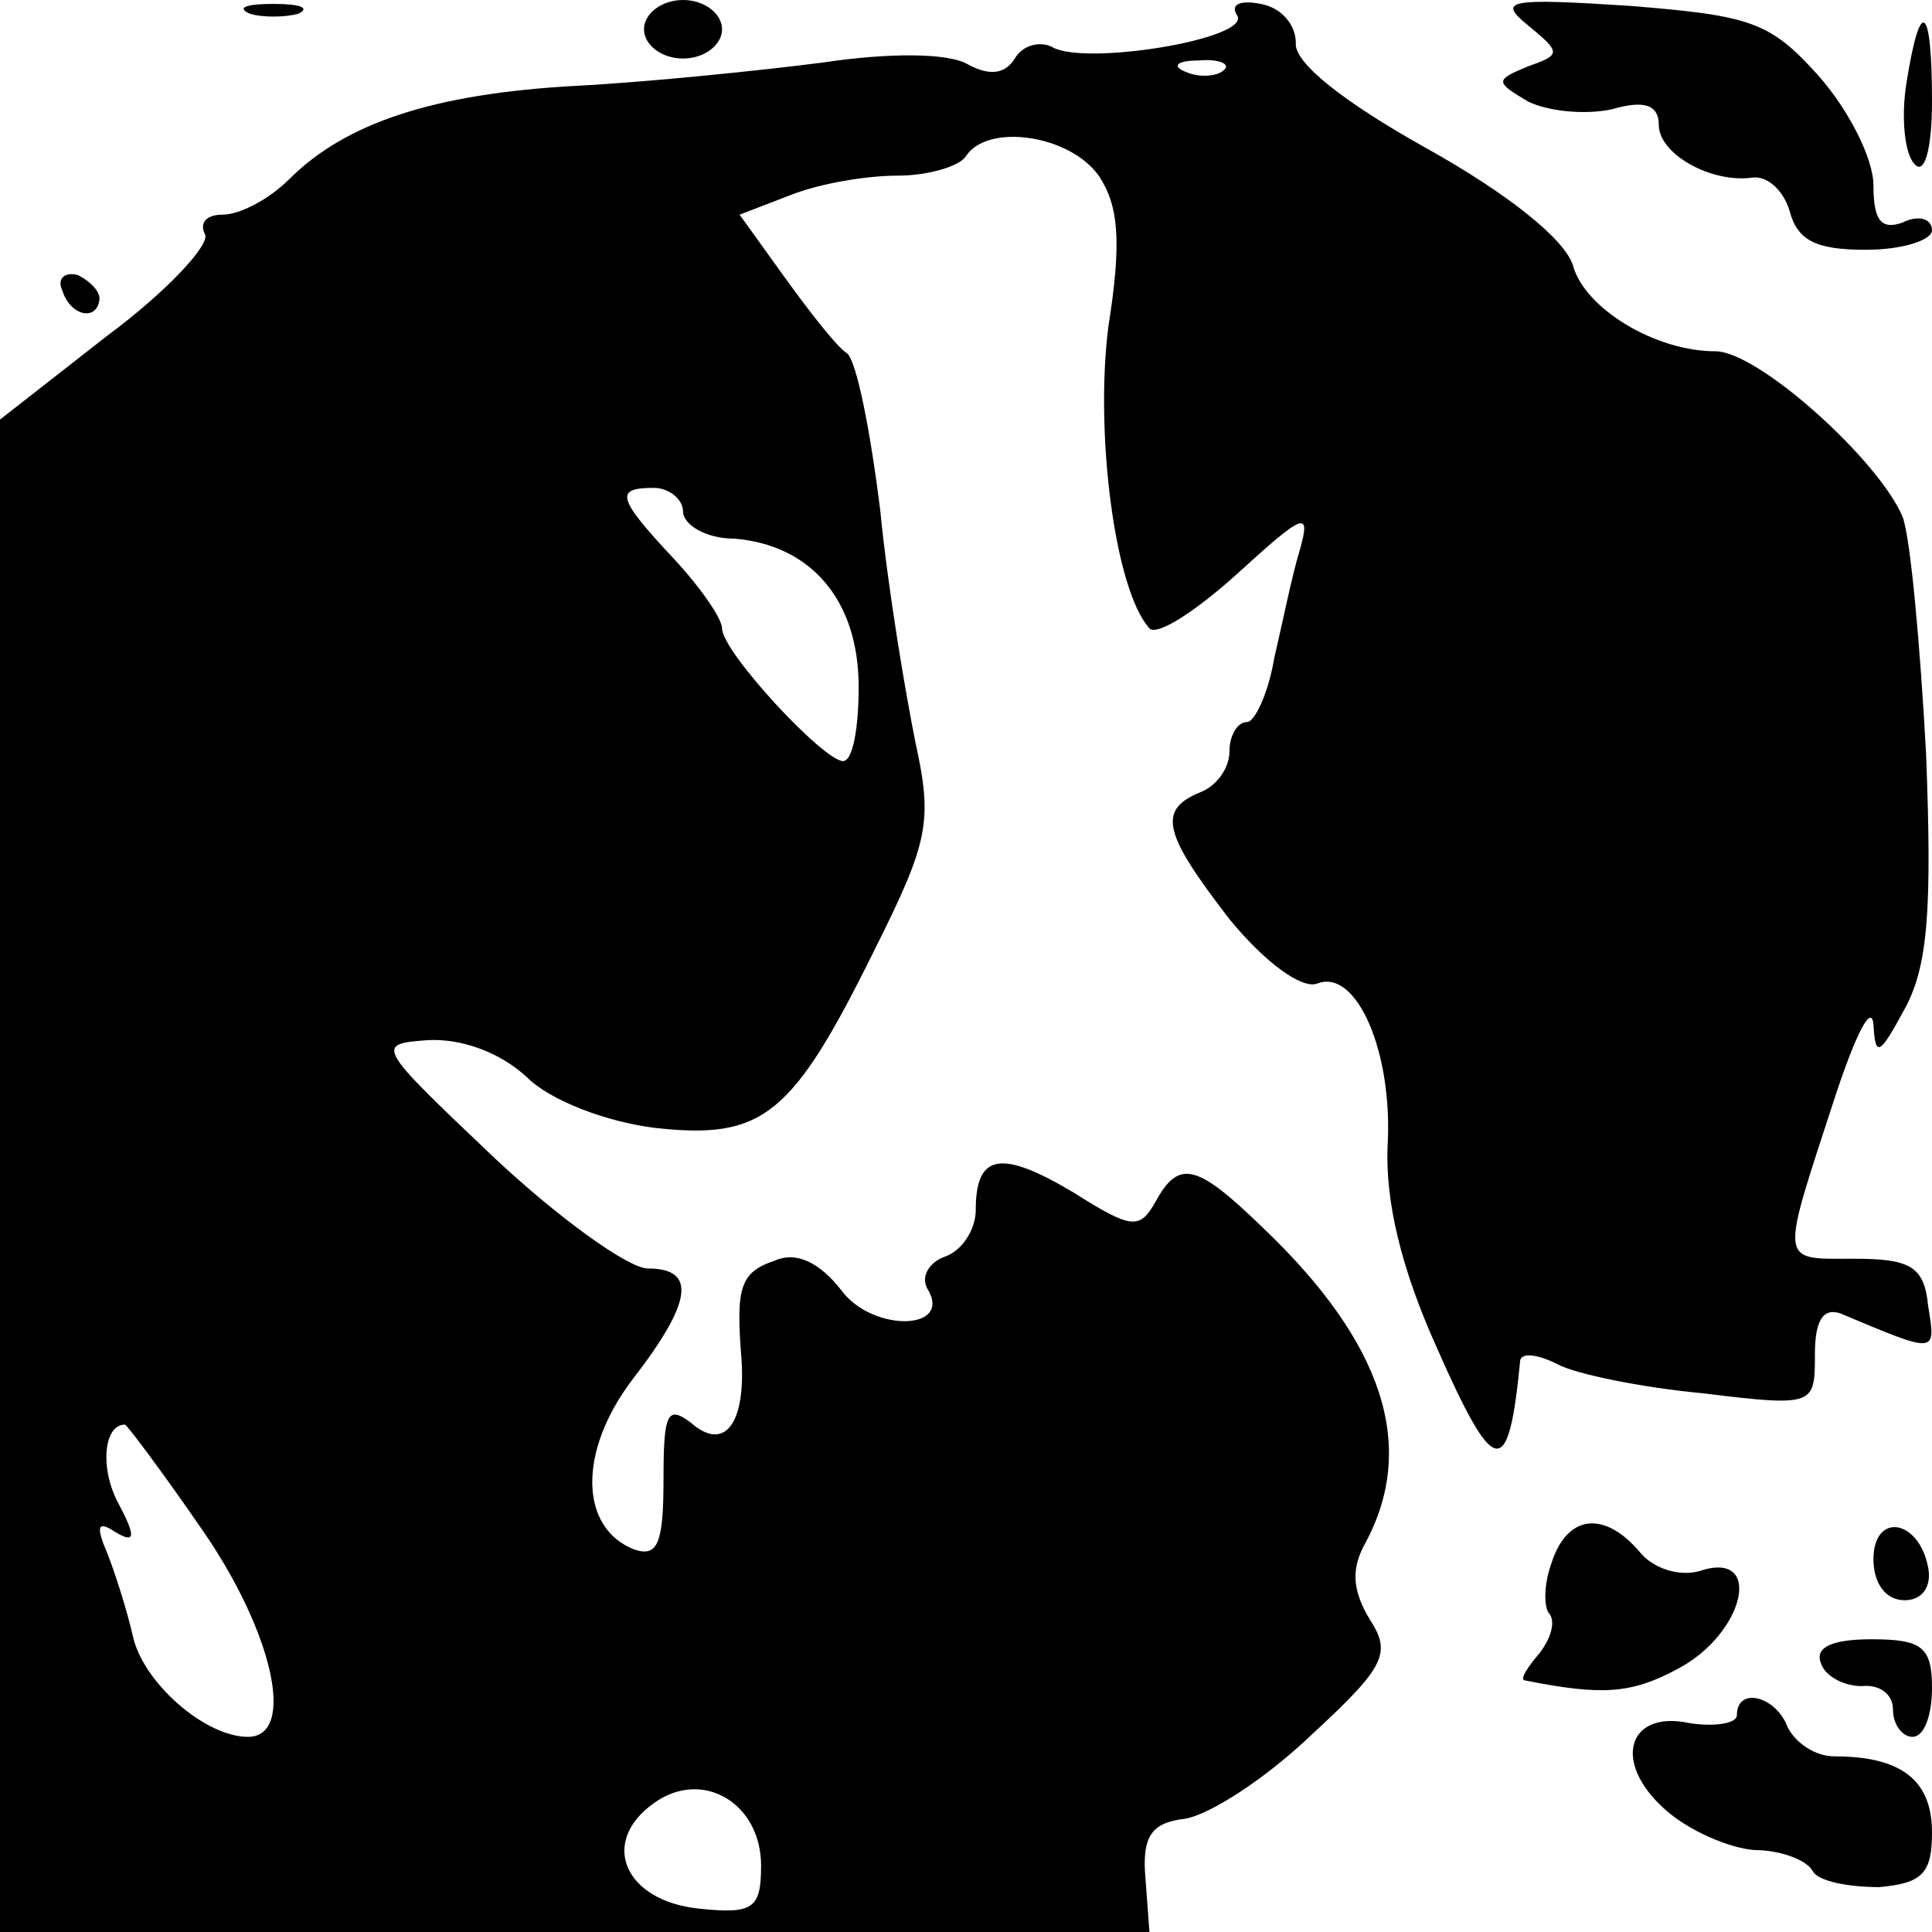
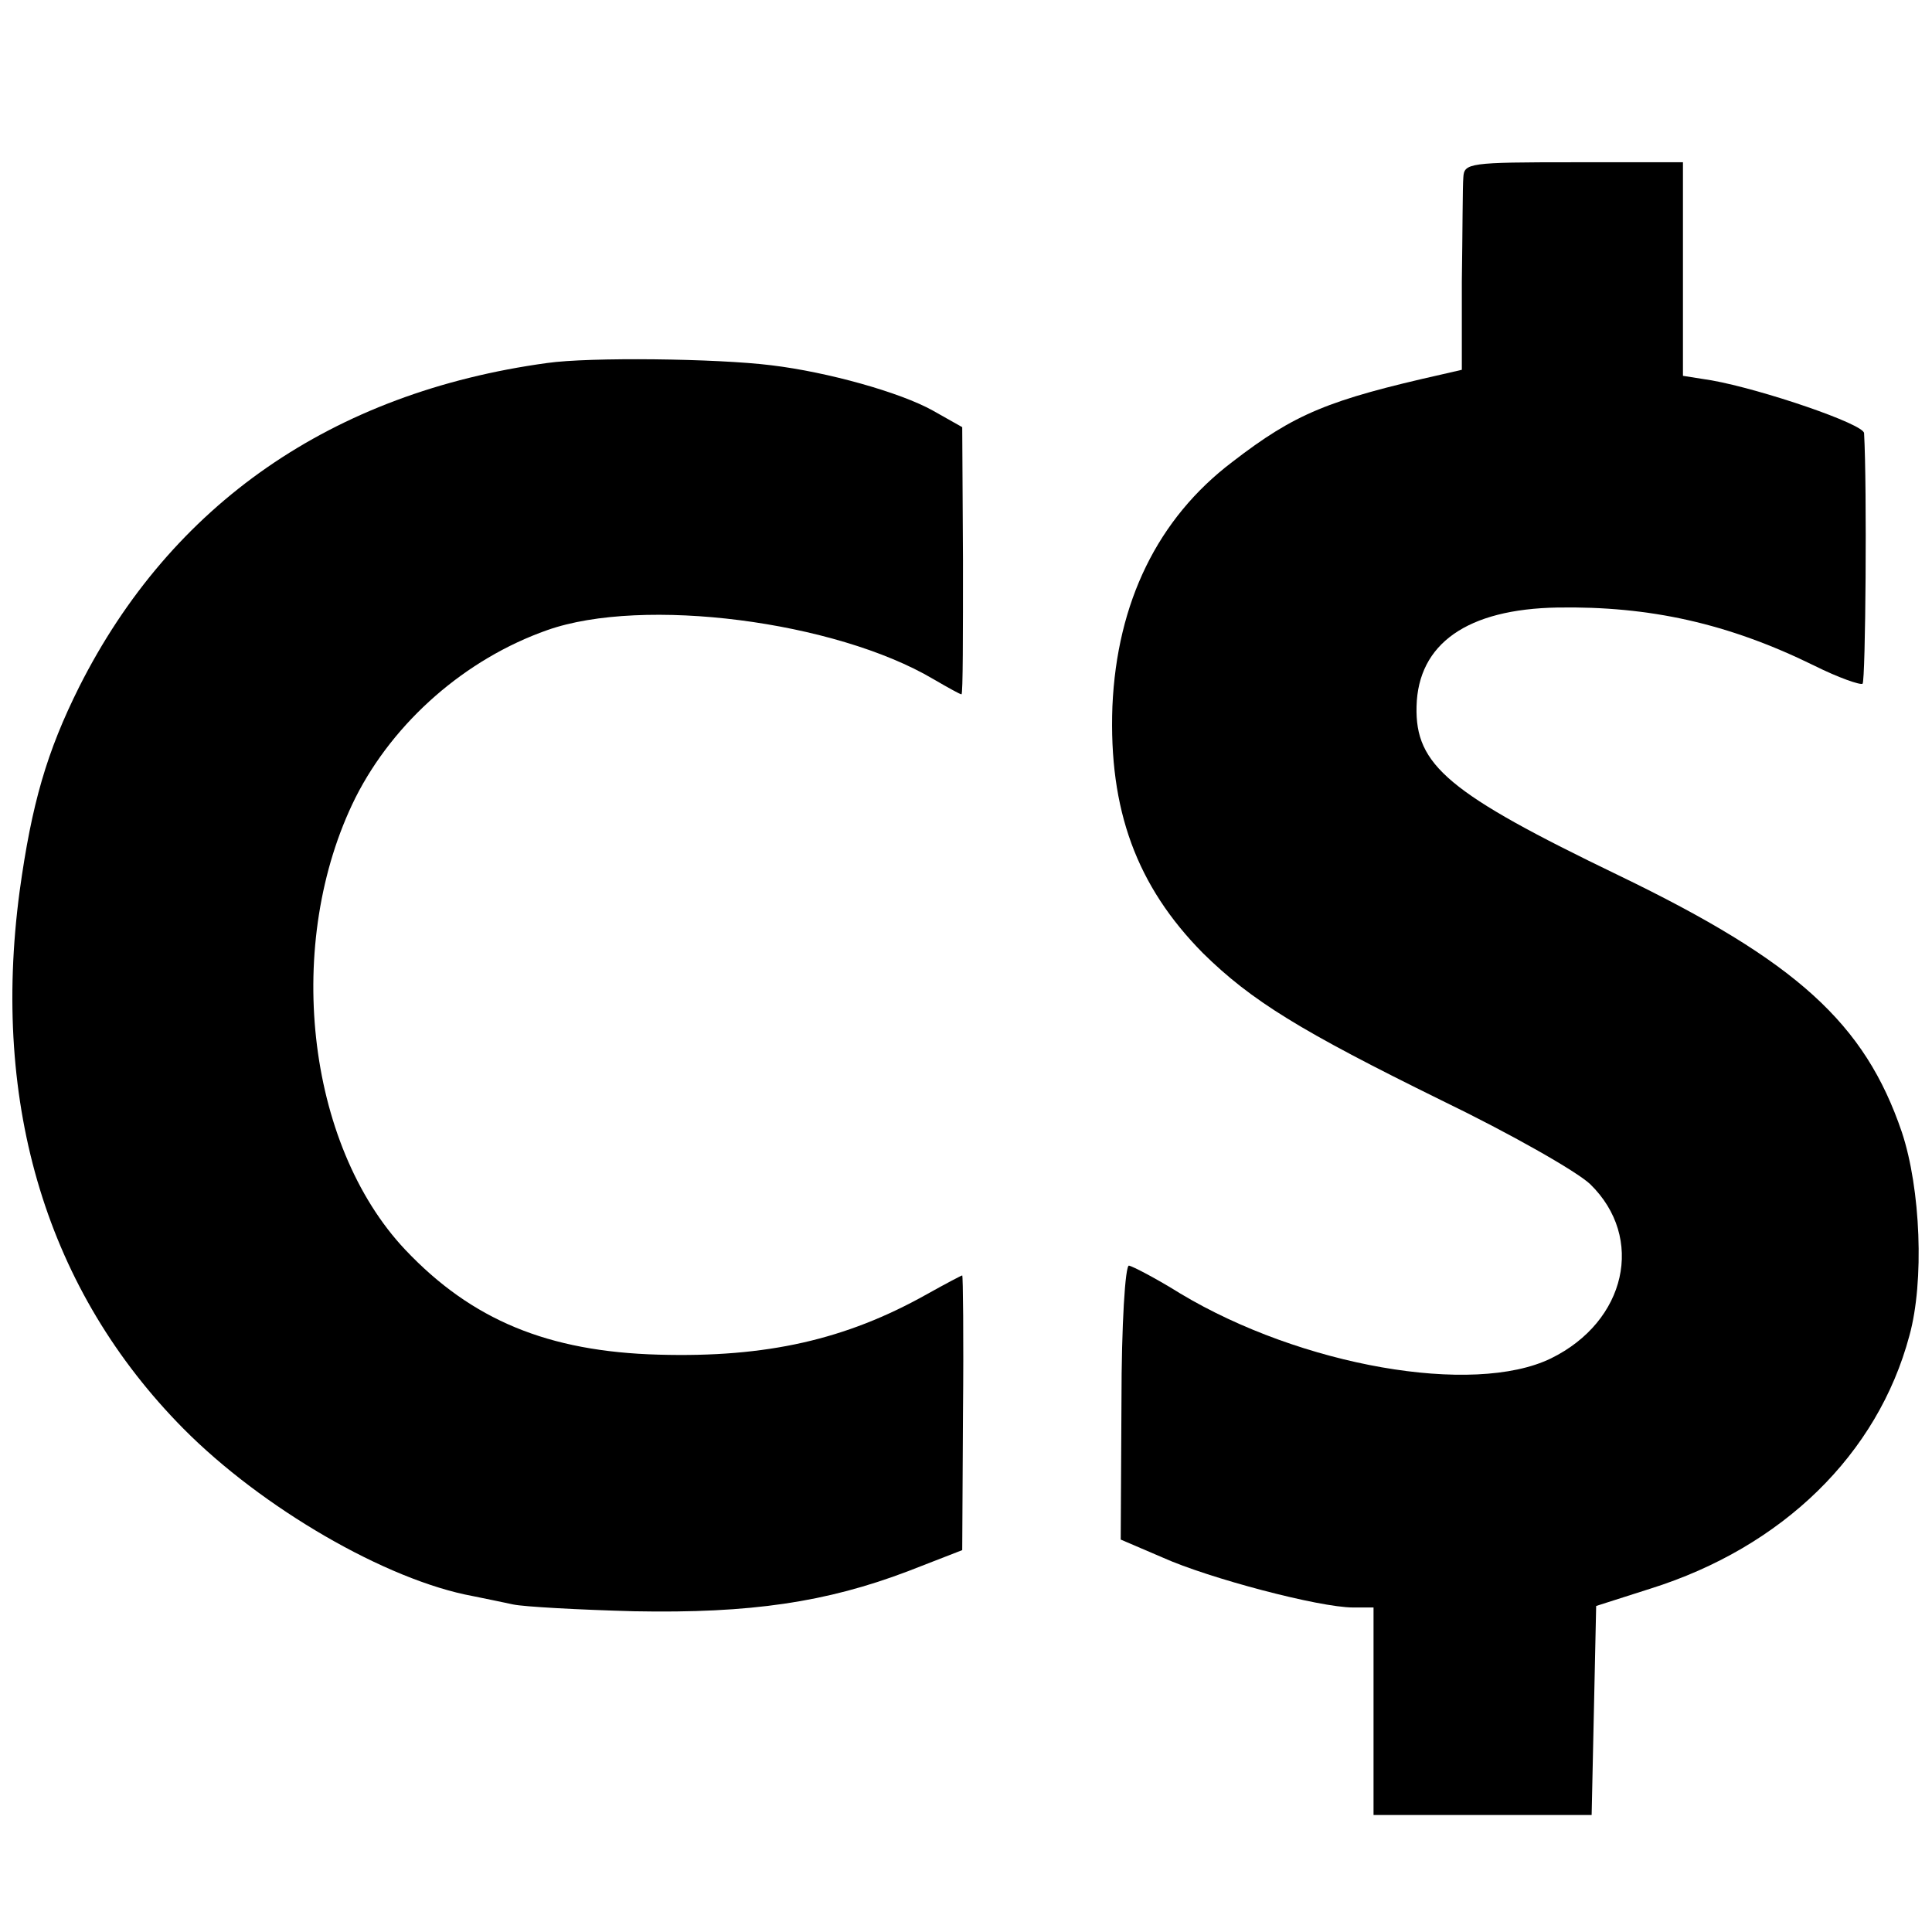
- <svg xmlns="http://www.w3.org/2000/svg" version="1.0" width="99pt" height="99pt" viewBox="0 0 99 99" preserveAspectRatio="xMidYMid meet">
-   <g transform="translate(0,99) scale(0.1,-0.1)" fill="#000000" stroke="none">
-     <path d="M128 983 c6 -2 18 -2 25 0 6 3 1 5 -13 5 -14 0 -19 -2 -12 -5z" />
-     <path d="M330 975 c0 -8 9 -15 20 -15 11 0 20 7 20 15 0 8 -9 15 -20 15 -11 0 -20 -7 -20 -15z" />
-     <path d="M634 982 c7 -12 -79 -26 -95 -16 -6 3 -15 1 -19 -6 -5 -8 -13 -9 -24 -3 -10 6 -41 6 -74 1 -31 -4 -89 -10 -127 -12 -73 -4 -118 -19 -147 -48 -10 -10 -25 -18 -34 -18 -8 0 -12 -4 -9 -10 3 -5 -19 -29 -50 -52 l-55 -43 0 -387 0 -388 294 0 295 0 -2 27 c-2 22 3 29 20 31 13 2 42 21 65 43 38 35 41 42 30 59 -9 15 -10 26 -2 40 26 49 9 102 -53 161 -34 33 -43 35 -55 13 -8 -14 -12 -14 -42 5 -37 22 -50 20 -50 -9 0 -10 -7 -21 -16 -24 -8 -3 -12 -10 -9 -16 14 -22 -28 -23 -44 -1 -11 14 -23 20 -34 15 -18 -6 -20 -14 -17 -51 2 -33 -9 -47 -26 -32 -12 9 -14 5 -14 -29 0 -33 -3 -40 -15 -36 -28 11 -29 50 -1 87 31 40 33 57 8 57 -10 0 -46 26 -79 57 -60 57 -61 58 -34 60 17 1 37 -6 51 -19 12 -12 41 -23 66 -26 55 -6 70 6 112 91 28 56 30 66 21 107 -5 25 -14 78 -18 119 -5 40 -12 76 -17 80 -5 3 -19 21 -32 39 l-23 32 26 10 c15 6 39 10 55 10 16 0 32 5 35 10 11 17 53 11 68 -10 10 -15 12 -33 5 -77 -7 -54 3 -135 21 -155 4 -4 24 9 45 28 34 31 38 33 32 12 -4 -13 -9 -38 -13 -55 -3 -18 -10 -33 -14 -33 -5 0 -9 -7 -9 -15 0 -9 -7 -18 -15 -21 -22 -9 -19 -21 15 -65 18 -22 37 -36 45 -33 20 8 39 -35 36 -84 -1 -28 7 -62 25 -102 30 -68 37 -69 43 -7 1 4 9 3 19 -2 9 -5 43 -12 75 -15 57 -7 57 -6 57 20 0 17 4 24 13 21 50 -21 49 -21 45 4 -2 20 -9 24 -38 24 -39 0 -38 -4 -9 85 10 30 18 46 19 35 1 -17 3 -16 16 8 12 22 14 51 11 130 -3 56 -8 111 -12 122 -12 29 -74 85 -96 85 -31 0 -67 22 -73 44 -4 13 -32 36 -75 60 -43 24 -68 44 -67 54 0 9 -7 18 -18 20 -10 2 -16 0 -12 -6z m-7 -28 c-3 -3 -12 -4 -19 -1 -8 3 -5 6 6 6 11 1 17 -2 13 -5z m-277 -226 c0 -7 12 -14 26 -14 39 -3 64 -31 64 -76 0 -21 -3 -38 -8 -38 -10 0 -62 56 -62 68 0 5 -11 21 -25 36 -29 31 -30 36 -10 36 8 0 15 -6 15 -12z m-247 -521 c37 -53 49 -107 24 -107 -22 0 -54 28 -59 52 -3 13 -9 32 -13 42 -6 14 -5 17 4 11 10 -6 11 -3 2 14 -10 18 -8 41 3 41 1 0 19 -24 39 -53z m287 -173 c0 -22 -4 -25 -32 -22 -38 4 -51 34 -23 54 25 18 55 0 55 -32z" />
-     <path d="M783 977 c17 -14 17 -15 0 -21 -17 -7 -17 -8 0 -18 10 -5 29 -7 43 -4 17 5 24 2 24 -8 0 -15 27 -30 48 -27 8 1 16 -7 19 -17 4 -15 13 -20 39 -20 19 0 34 5 34 10 0 6 -7 8 -15 4 -11 -4 -15 1 -15 19 0 14 -13 39 -28 56 -25 28 -35 31 -97 36 -62 4 -68 3 -52 -10z" />
-     <path d="M977 948 c-3 -18 -1 -37 4 -42 5 -6 9 7 9 32 0 50 -6 54 -13 10z" />
-     <path d="M32 841 c4 -13 18 -16 19 -4 0 4 -5 9 -11 12 -7 2 -11 -2 -8 -8z" />
-     <path d="M795 189 c-4 -11 -4 -23 -1 -26 3 -4 1 -12 -5 -20 -6 -7 -10 -13 -8 -14 40 -8 55 -7 79 6 34 18 44 61 11 50 -10 -3 -24 1 -31 10 -18 21 -37 19 -45 -6z" />
-     <path d="M960 191 c0 -12 6 -21 16 -21 9 0 14 7 12 17 -5 25 -28 28 -28 4z" />
-     <path d="M933 138 c2 -7 12 -12 21 -12 9 1 16 -4 16 -12 0 -8 5 -14 10 -14 6 0 10 11 10 25 0 21 -5 25 -31 25 -20 0 -29 -4 -26 -12z" />
-     <path d="M890 111 c0 -4 -11 -6 -24 -4 -32 7 -40 -20 -13 -44 12 -11 33 -20 46 -21 13 0 27 -5 30 -11 3 -5 18 -8 34 -8 22 2 27 7 27 28 0 27 -16 39 -50 39 -10 0 -20 7 -24 15 -6 16 -26 21 -26 6z" />
+ <svg xmlns="http://www.w3.org/2000/svg" version="1.0" width="256pt" height="256pt" viewBox="0 0 256 256" preserveAspectRatio="xMidYMid meet">
+   <g transform="translate(0,256) scale(0.1,-0.1)" fill="#000000" stroke="none">
+     <path d="M1939 2325 c-1 -11 -1 -73 -2 -138 l0 -117 -26 -6 c-151 -34 -195 -52 -278 -116 -99 -75 -153 -186 -159 -324 -5 -137 32 -238 120 -327 64 -63 129 -103 316 -195 91 -44 179 -94 197 -111 73 -71 48 -182 -52 -231 -103 -50 -331 -10 -491 86 -32 20 -63 36 -68 37 -5 1 -10 -78 -10 -180 l-1 -183 56 -24 c60 -27 207 -66 252 -66 l27 0 0 -138 0 -137 145 0 144 0 3 138 3 139 72 23 c175 55 301 178 343 335 20 72 15 195 -10 270 -49 144 -139 226 -375 340 -226 109 -270 146 -268 224 2 83 67 129 187 131 122 2 226 -21 340 -77 32 -16 61 -26 64 -24 4 4 6 261 2 332 0 12 -135 58 -202 70 l-38 6 0 142 0 141 -145 0 c-138 0 -145 -1 -146 -20z" />
+     <path d="M725 2079 c-285 -39 -498 -187 -620 -429 -43 -86 -63 -155 -79 -271 -38 -285 37 -530 217 -712 104 -105 269 -201 384 -222 15 -3 39 -8 53 -11 14 -3 86 -7 160 -9 155 -3 255 12 363 53 l72 28 1 182 c1 100 0 182 -1 182 -1 0 -22 -11 -47 -25 -107 -60 -212 -84 -355 -80 -147 4 -248 46 -336 139 -132 140 -161 408 -66 599 51 101 146 184 254 222 127 45 382 12 512 -65 19 -11 35 -20 37 -20 2 0 2 80 2 177 l-1 177 -39 22 c-43 24 -139 51 -214 60 -72 9 -241 11 -297 3z" />
  </g>
</svg>
